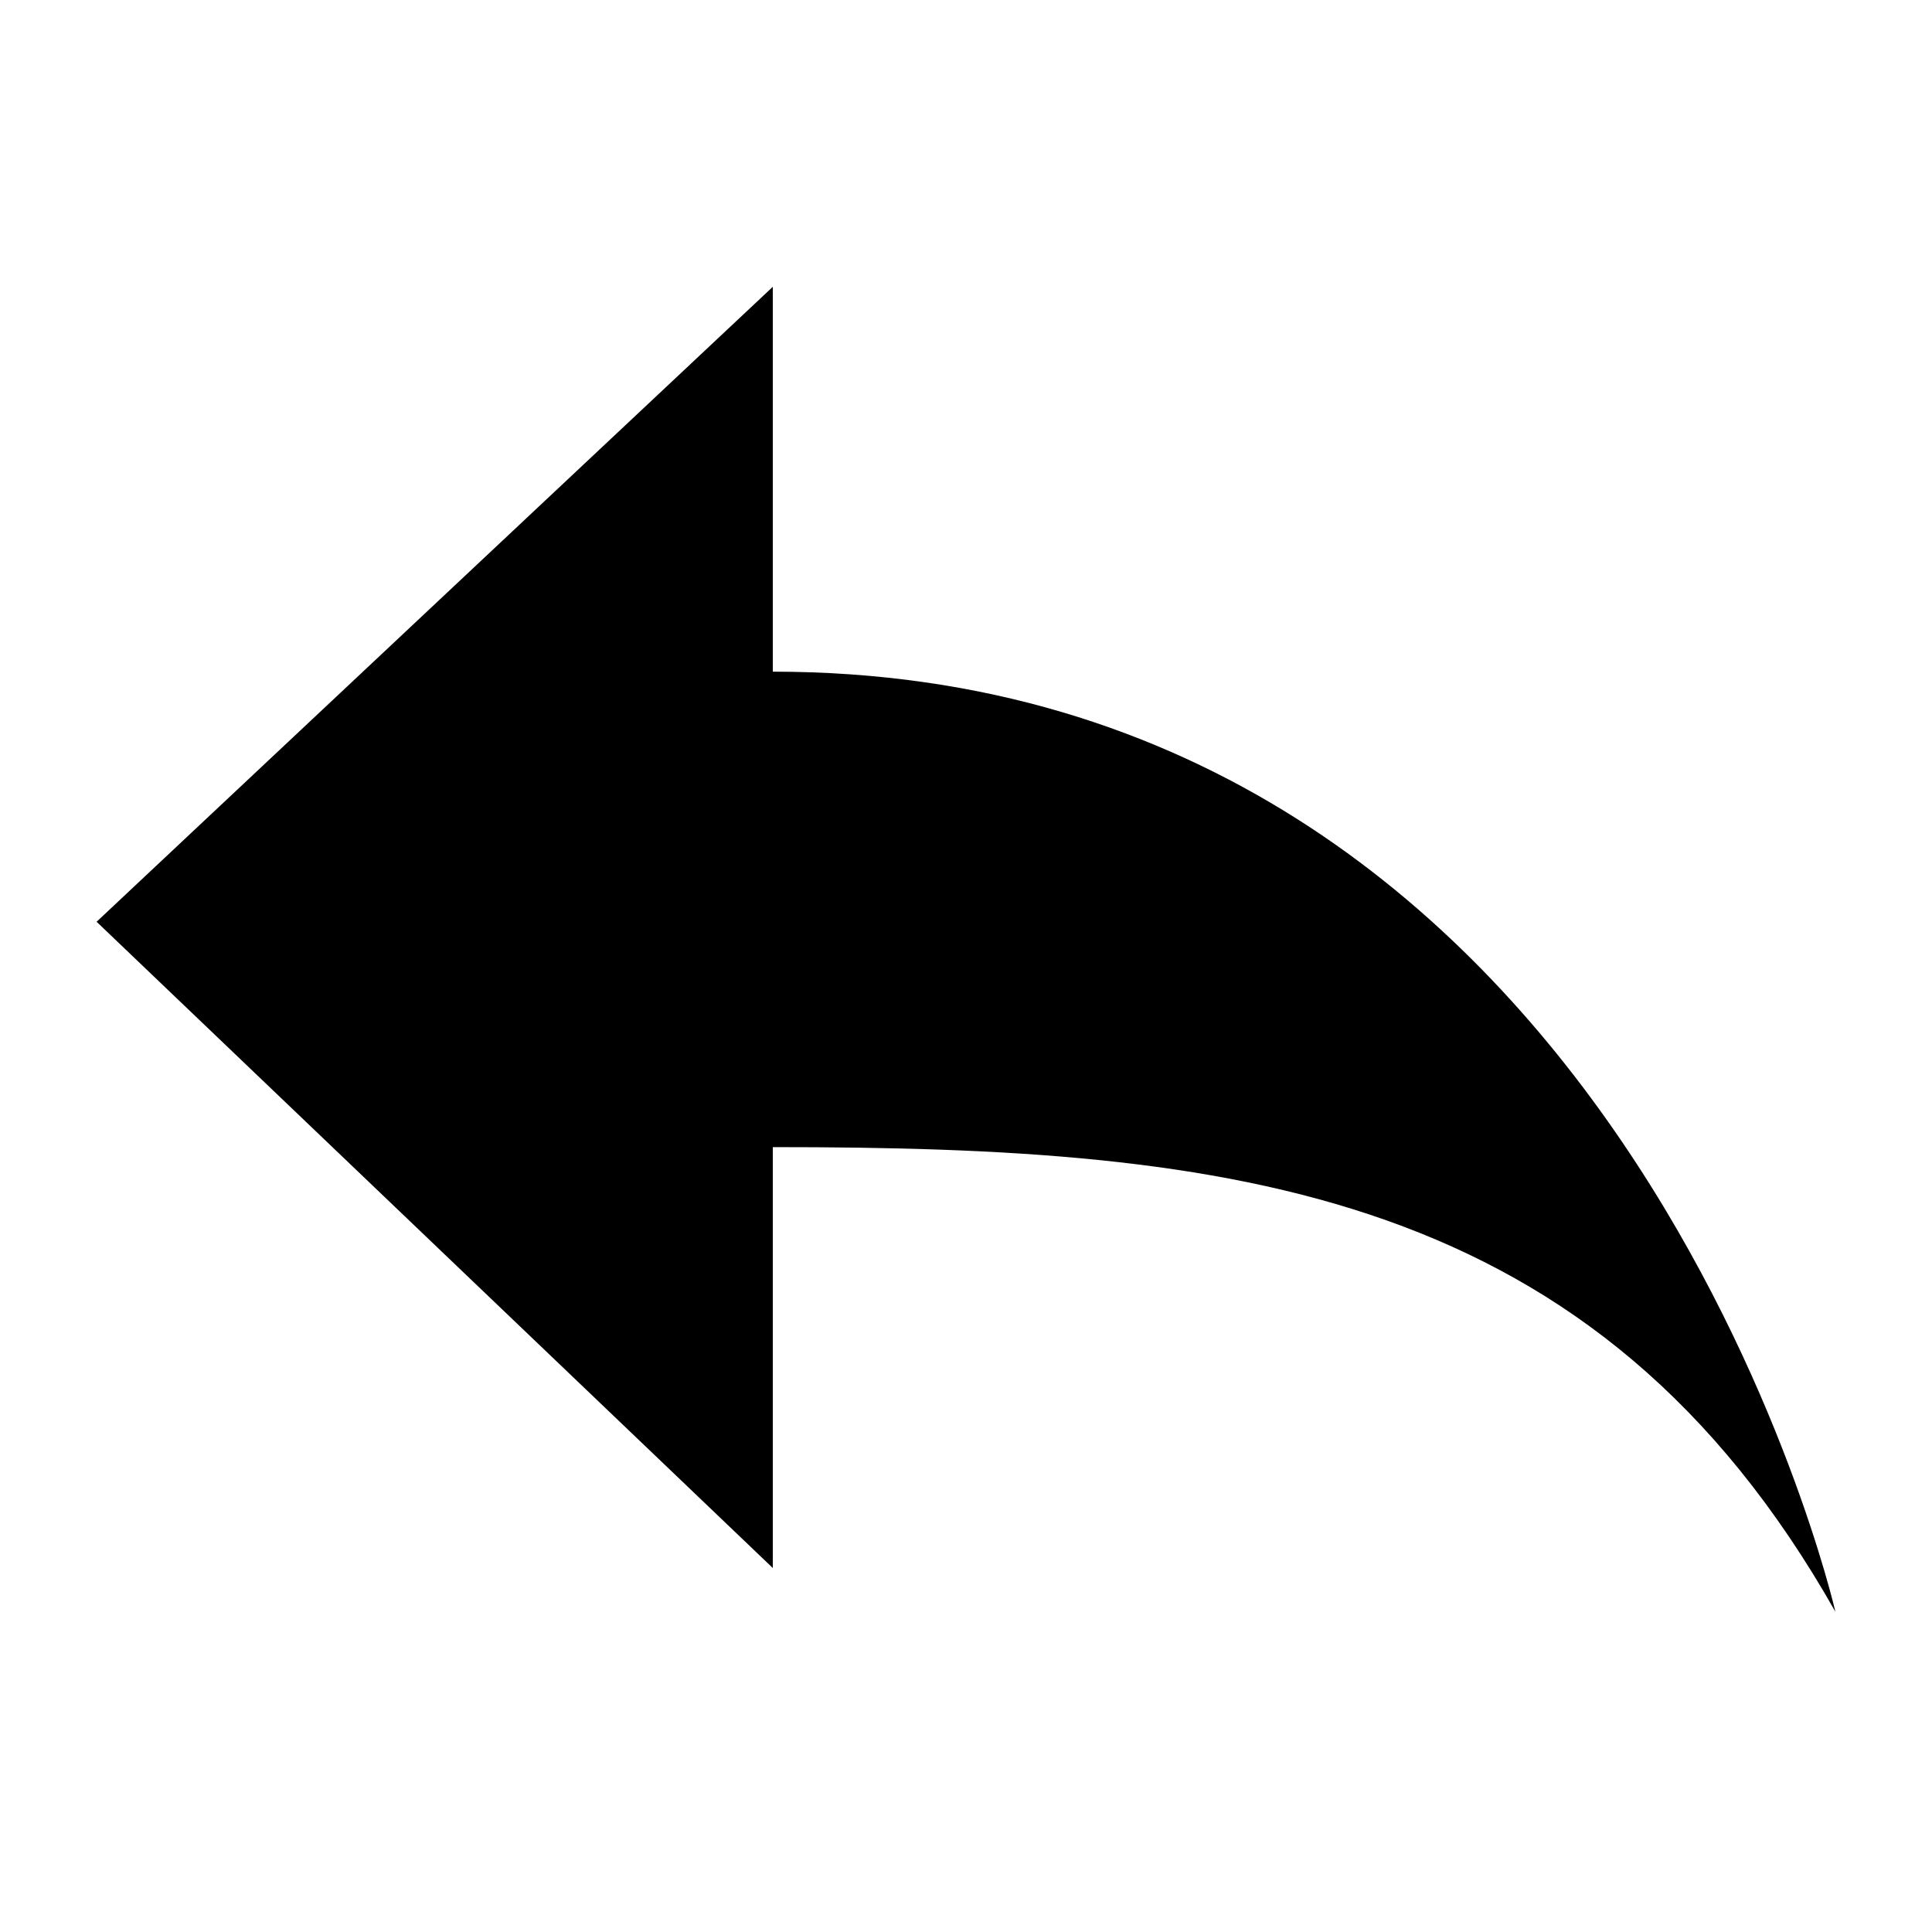
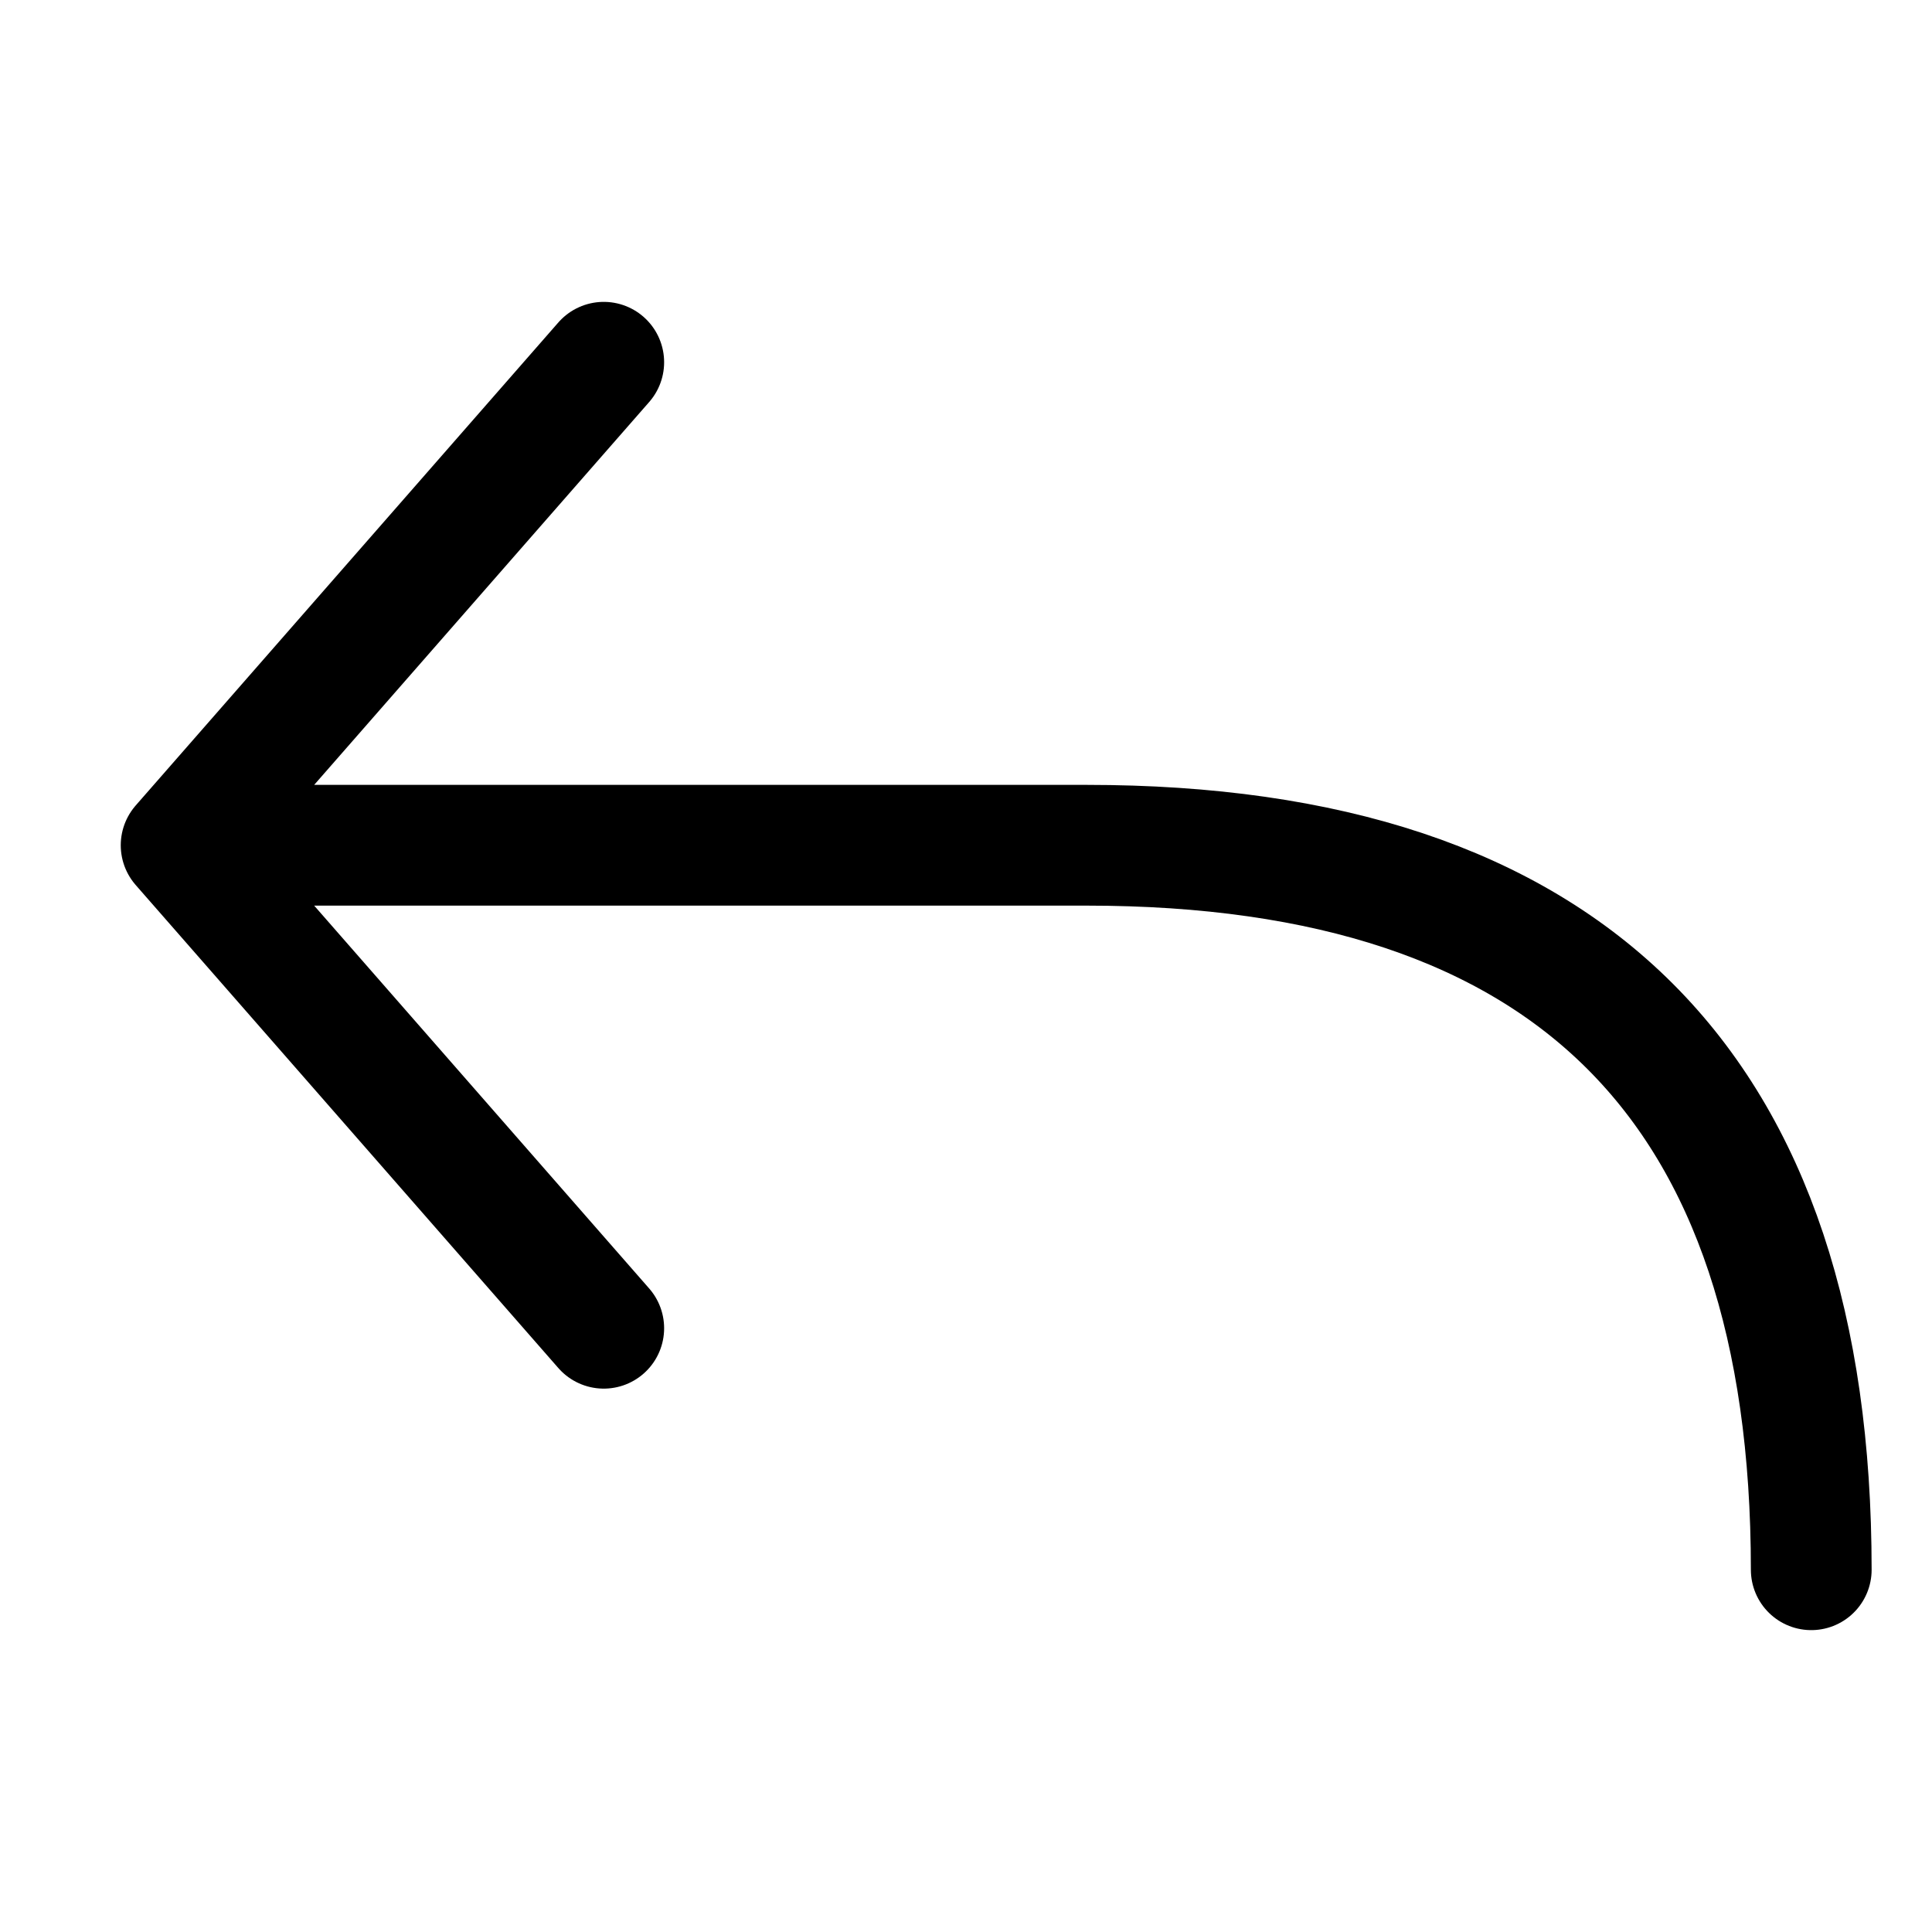
- <svg xmlns="http://www.w3.org/2000/svg" version="1.1" id="Reply" x="0px" y="0px" viewBox="0 0 20 20" style="enable-background:new 0 0 20 20;" xml:space="preserve">
-   <path d="M19,16.685c0,0-2.225-9.732-11-9.732V2.969L1,9.542l7,6.69v-4.357C12.763,11.874,16.516,12.296,19,16.685z" />
+ <svg xmlns="http://www.w3.org/2000/svg" id="i-reply" viewBox="0 0 32 32" width="32" height="32" fill="none" stroke="currentcolor" stroke-linecap="round" stroke-linejoin="round" stroke-width="2">
+   <path d="M10 6 L3 14 10 22 M3 14 L18 14 C26 14 30 18 30 26" />
</svg>
